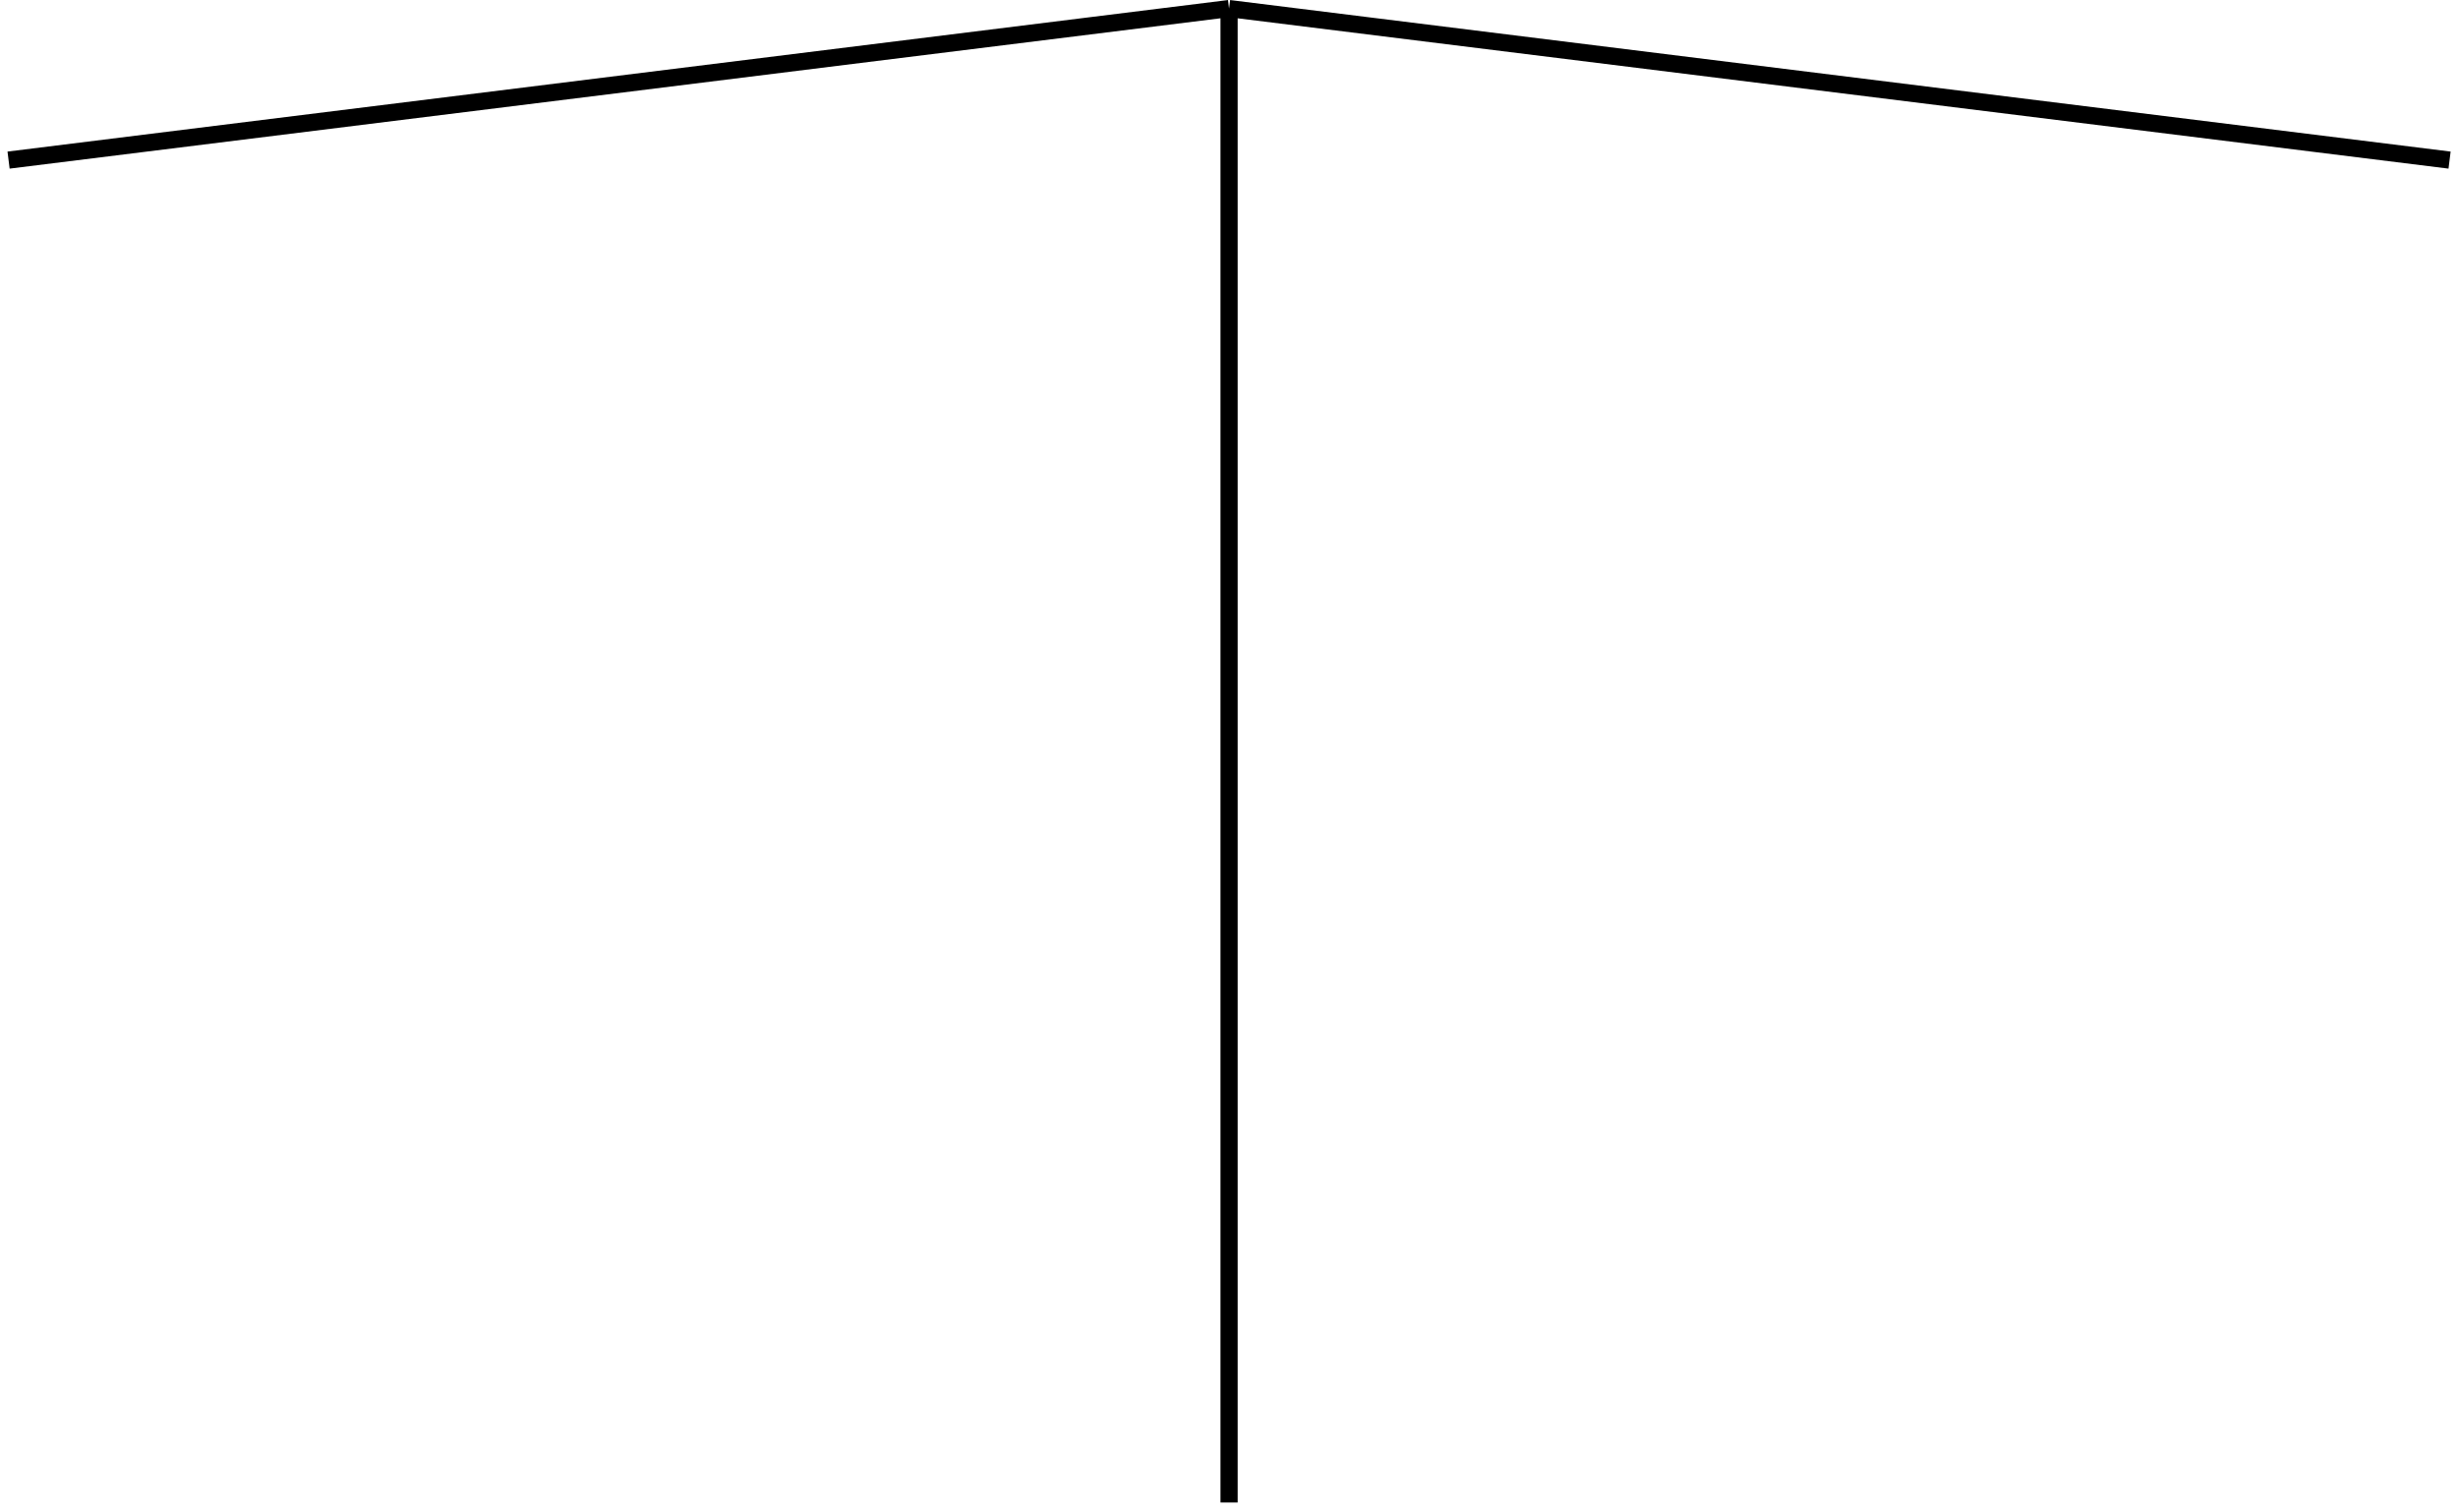
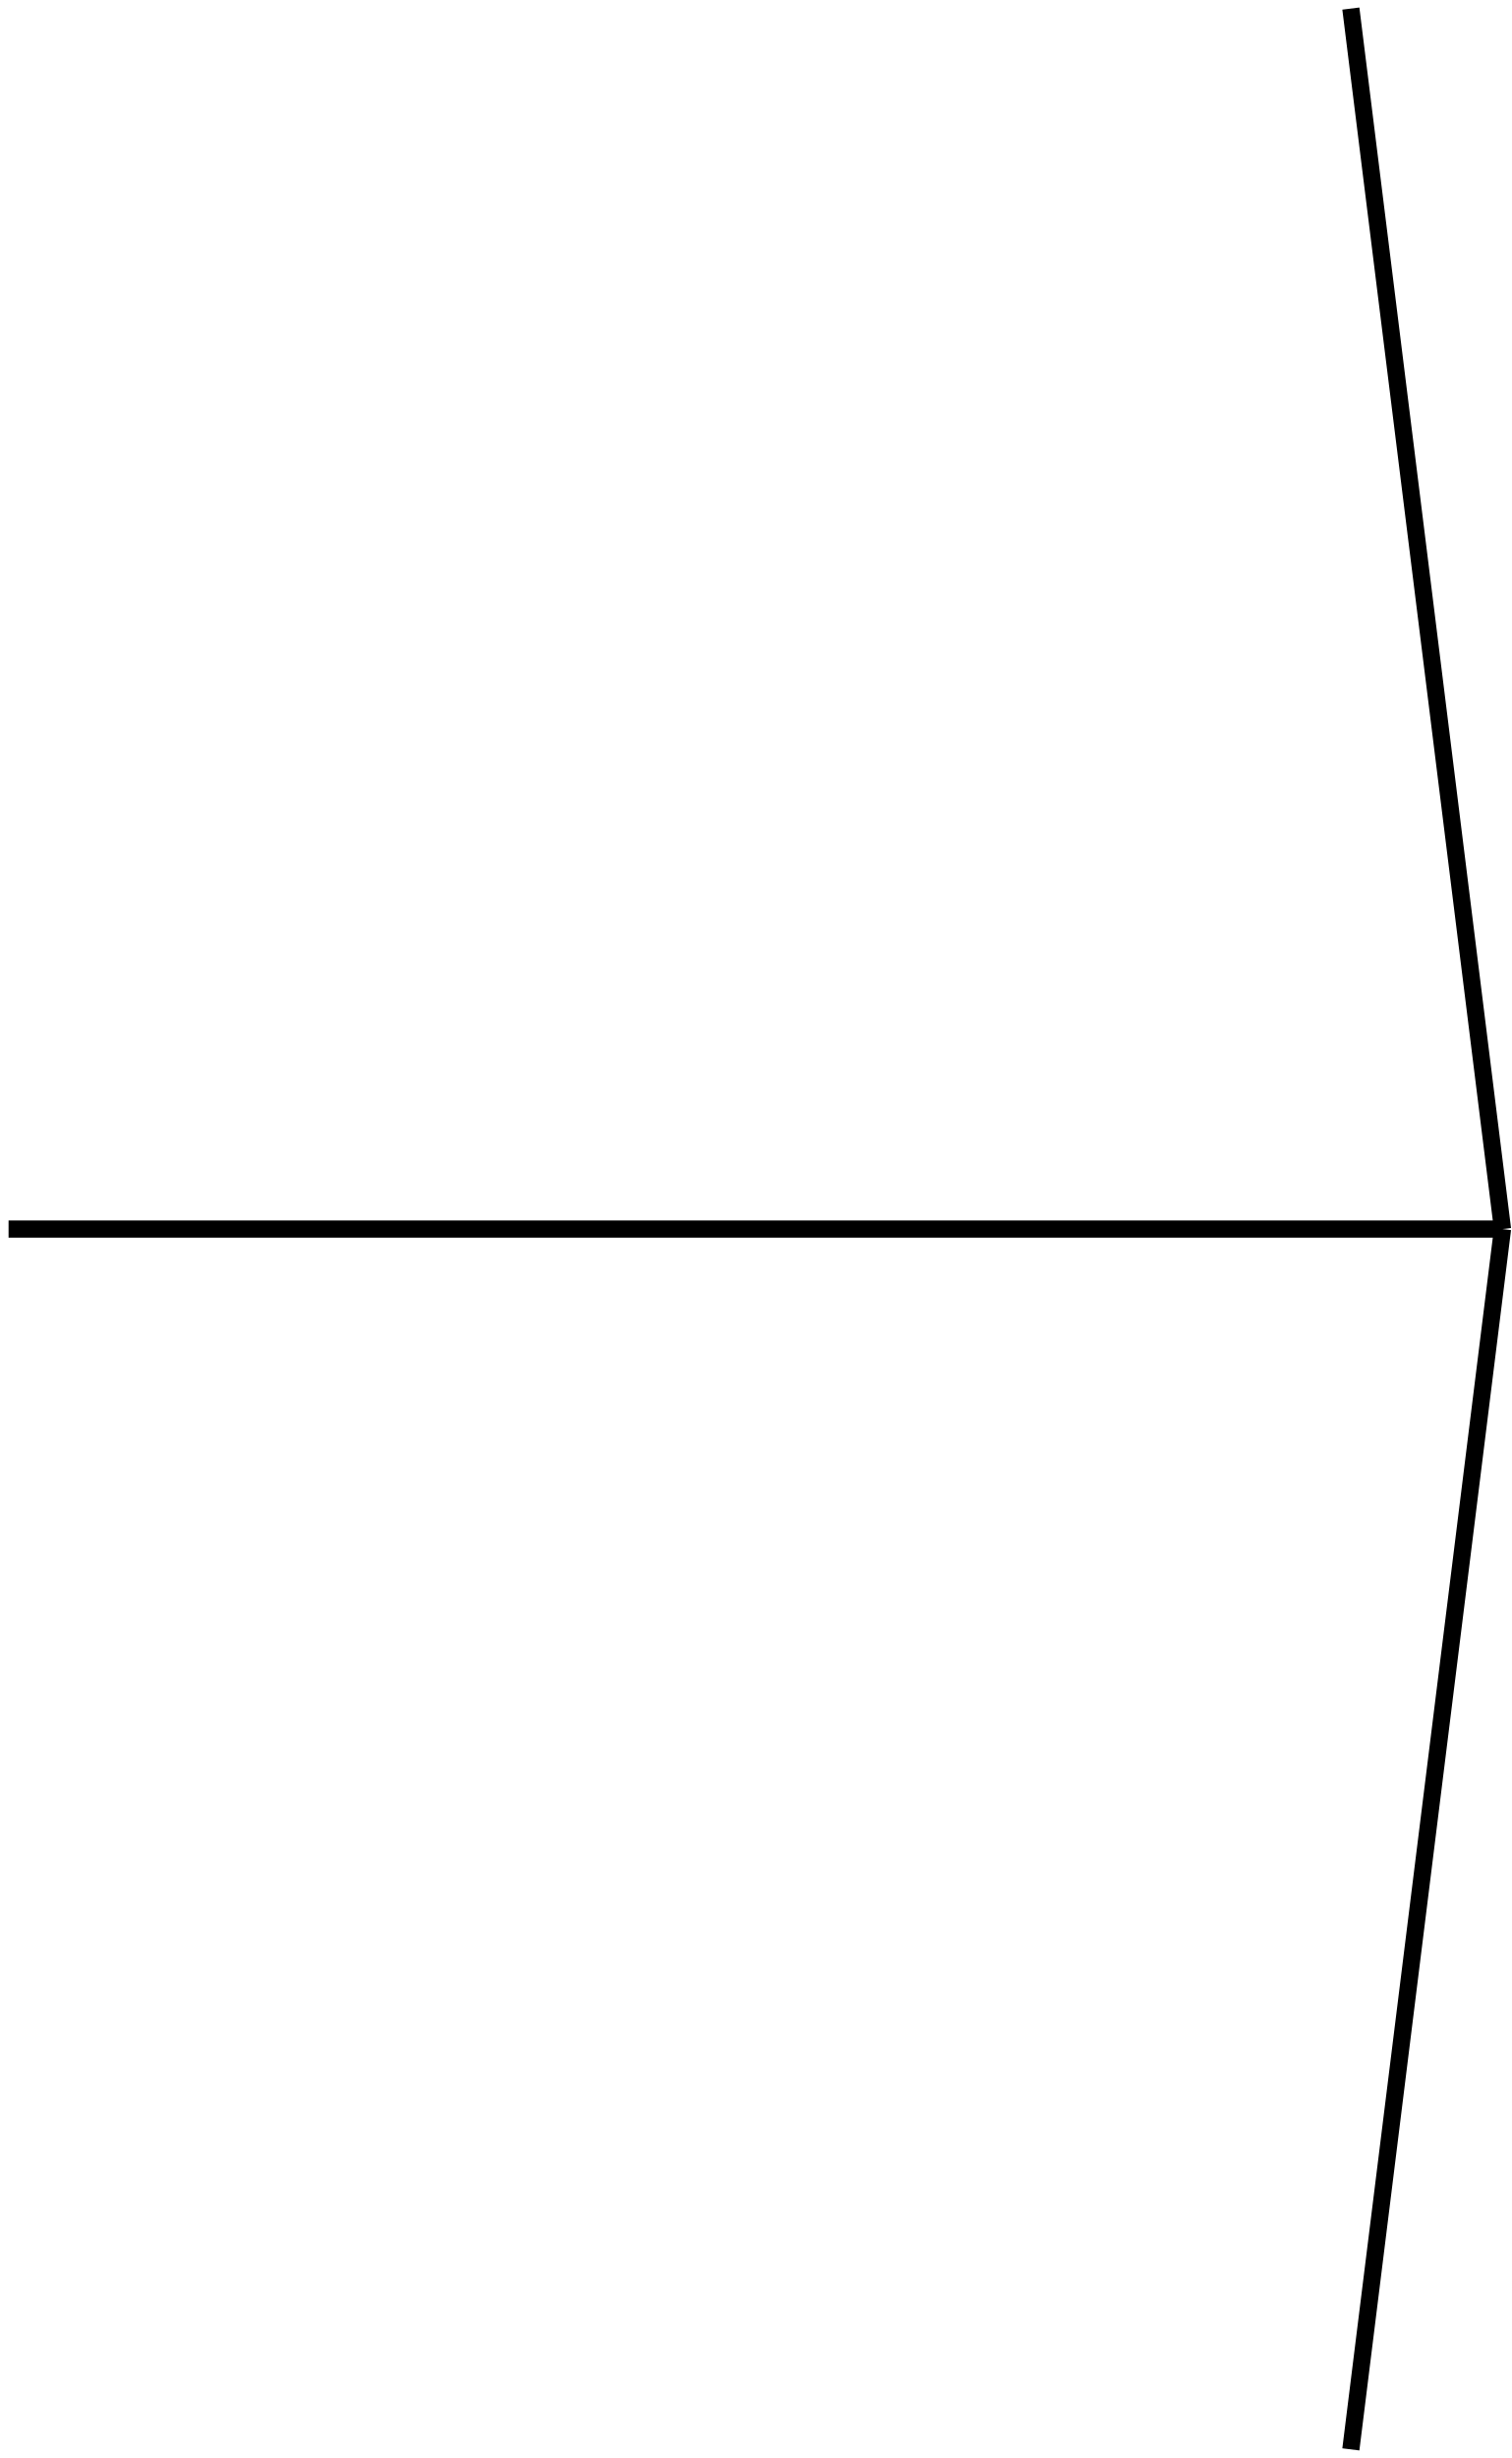
- <svg xmlns="http://www.w3.org/2000/svg" width="57.091pt" height="35.1pt" viewBox="0 0 57.091 35.1" version="1.1">
+ <svg xmlns="http://www.w3.org/2000/svg" width="35.1pt" height="57.091pt" viewBox="0 0 35.1 57.091" version="1.1">
  <defs>
    <clipPath id="clip1">
-       <path d="M 0 0 L 57.09 0 L 57.09 35.102 L 0 35.102 Z M 0 0 " />
+       <path d="M 0 0 L 35.102 0 L 35.102 57.09 L 0 57.09 Z M 0 0 " />
    </clipPath>
  </defs>
  <g id="surface1">
    <g clip-path="url(#clip1)" clip-rule="nonzero">
-       <path style="fill:none;stroke-width:0.399;stroke-linecap:butt;stroke-linejoin:miter;stroke:rgb(0%,0%,0%);stroke-opacity:1;stroke-miterlimit:10;" d="M 28.348 34.702 L 0 31.182 M 28.348 34.702 L 28.348 -0.001 M 28.348 34.702 L 56.696 31.182 " transform="matrix(1,0,0,-1,0.199,34.901)" />
+       <path style="fill:none;stroke-width:0.399;stroke-linecap:butt;stroke-linejoin:miter;stroke:rgb(0%,0%,0%);stroke-opacity:1;stroke-miterlimit:10;" d="M 34.703 28.345 L 31.18 56.693 M 34.703 28.345 L 0 28.345 M 34.703 28.345 L 31.18 0.001 " transform="matrix(1,0,0,-1,0.199,56.892)" />
    </g>
  </g>
</svg>
